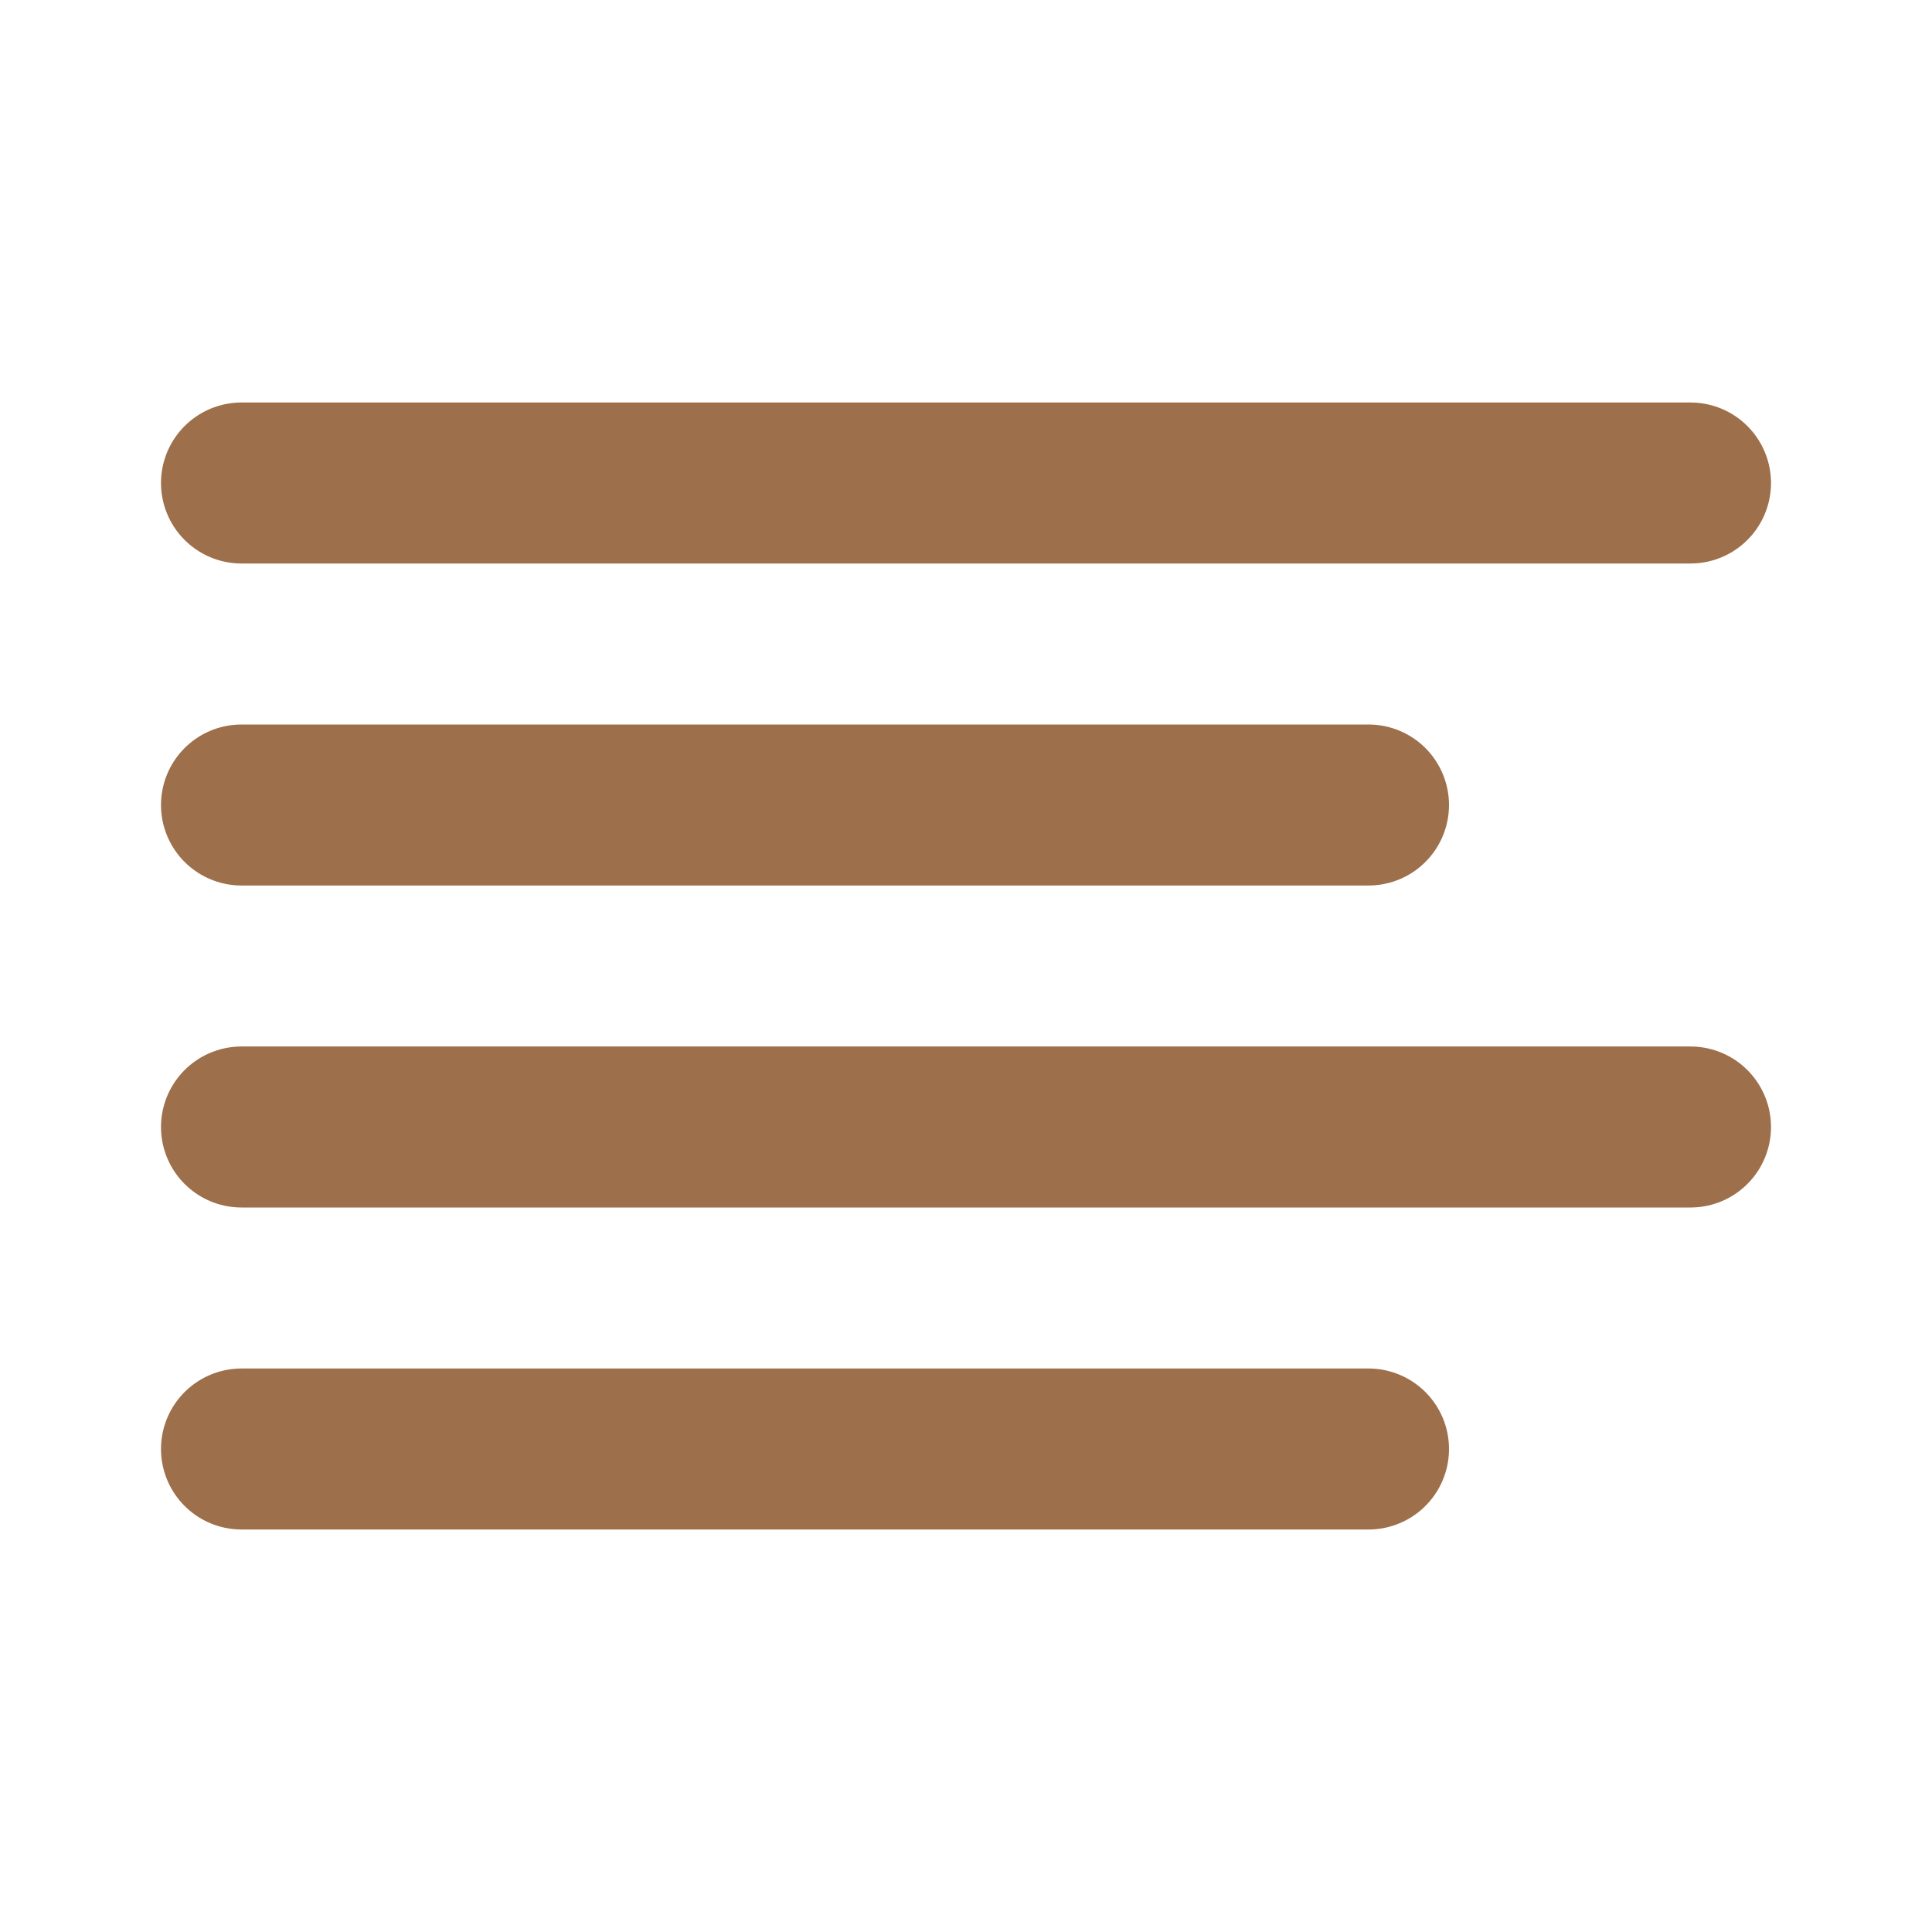
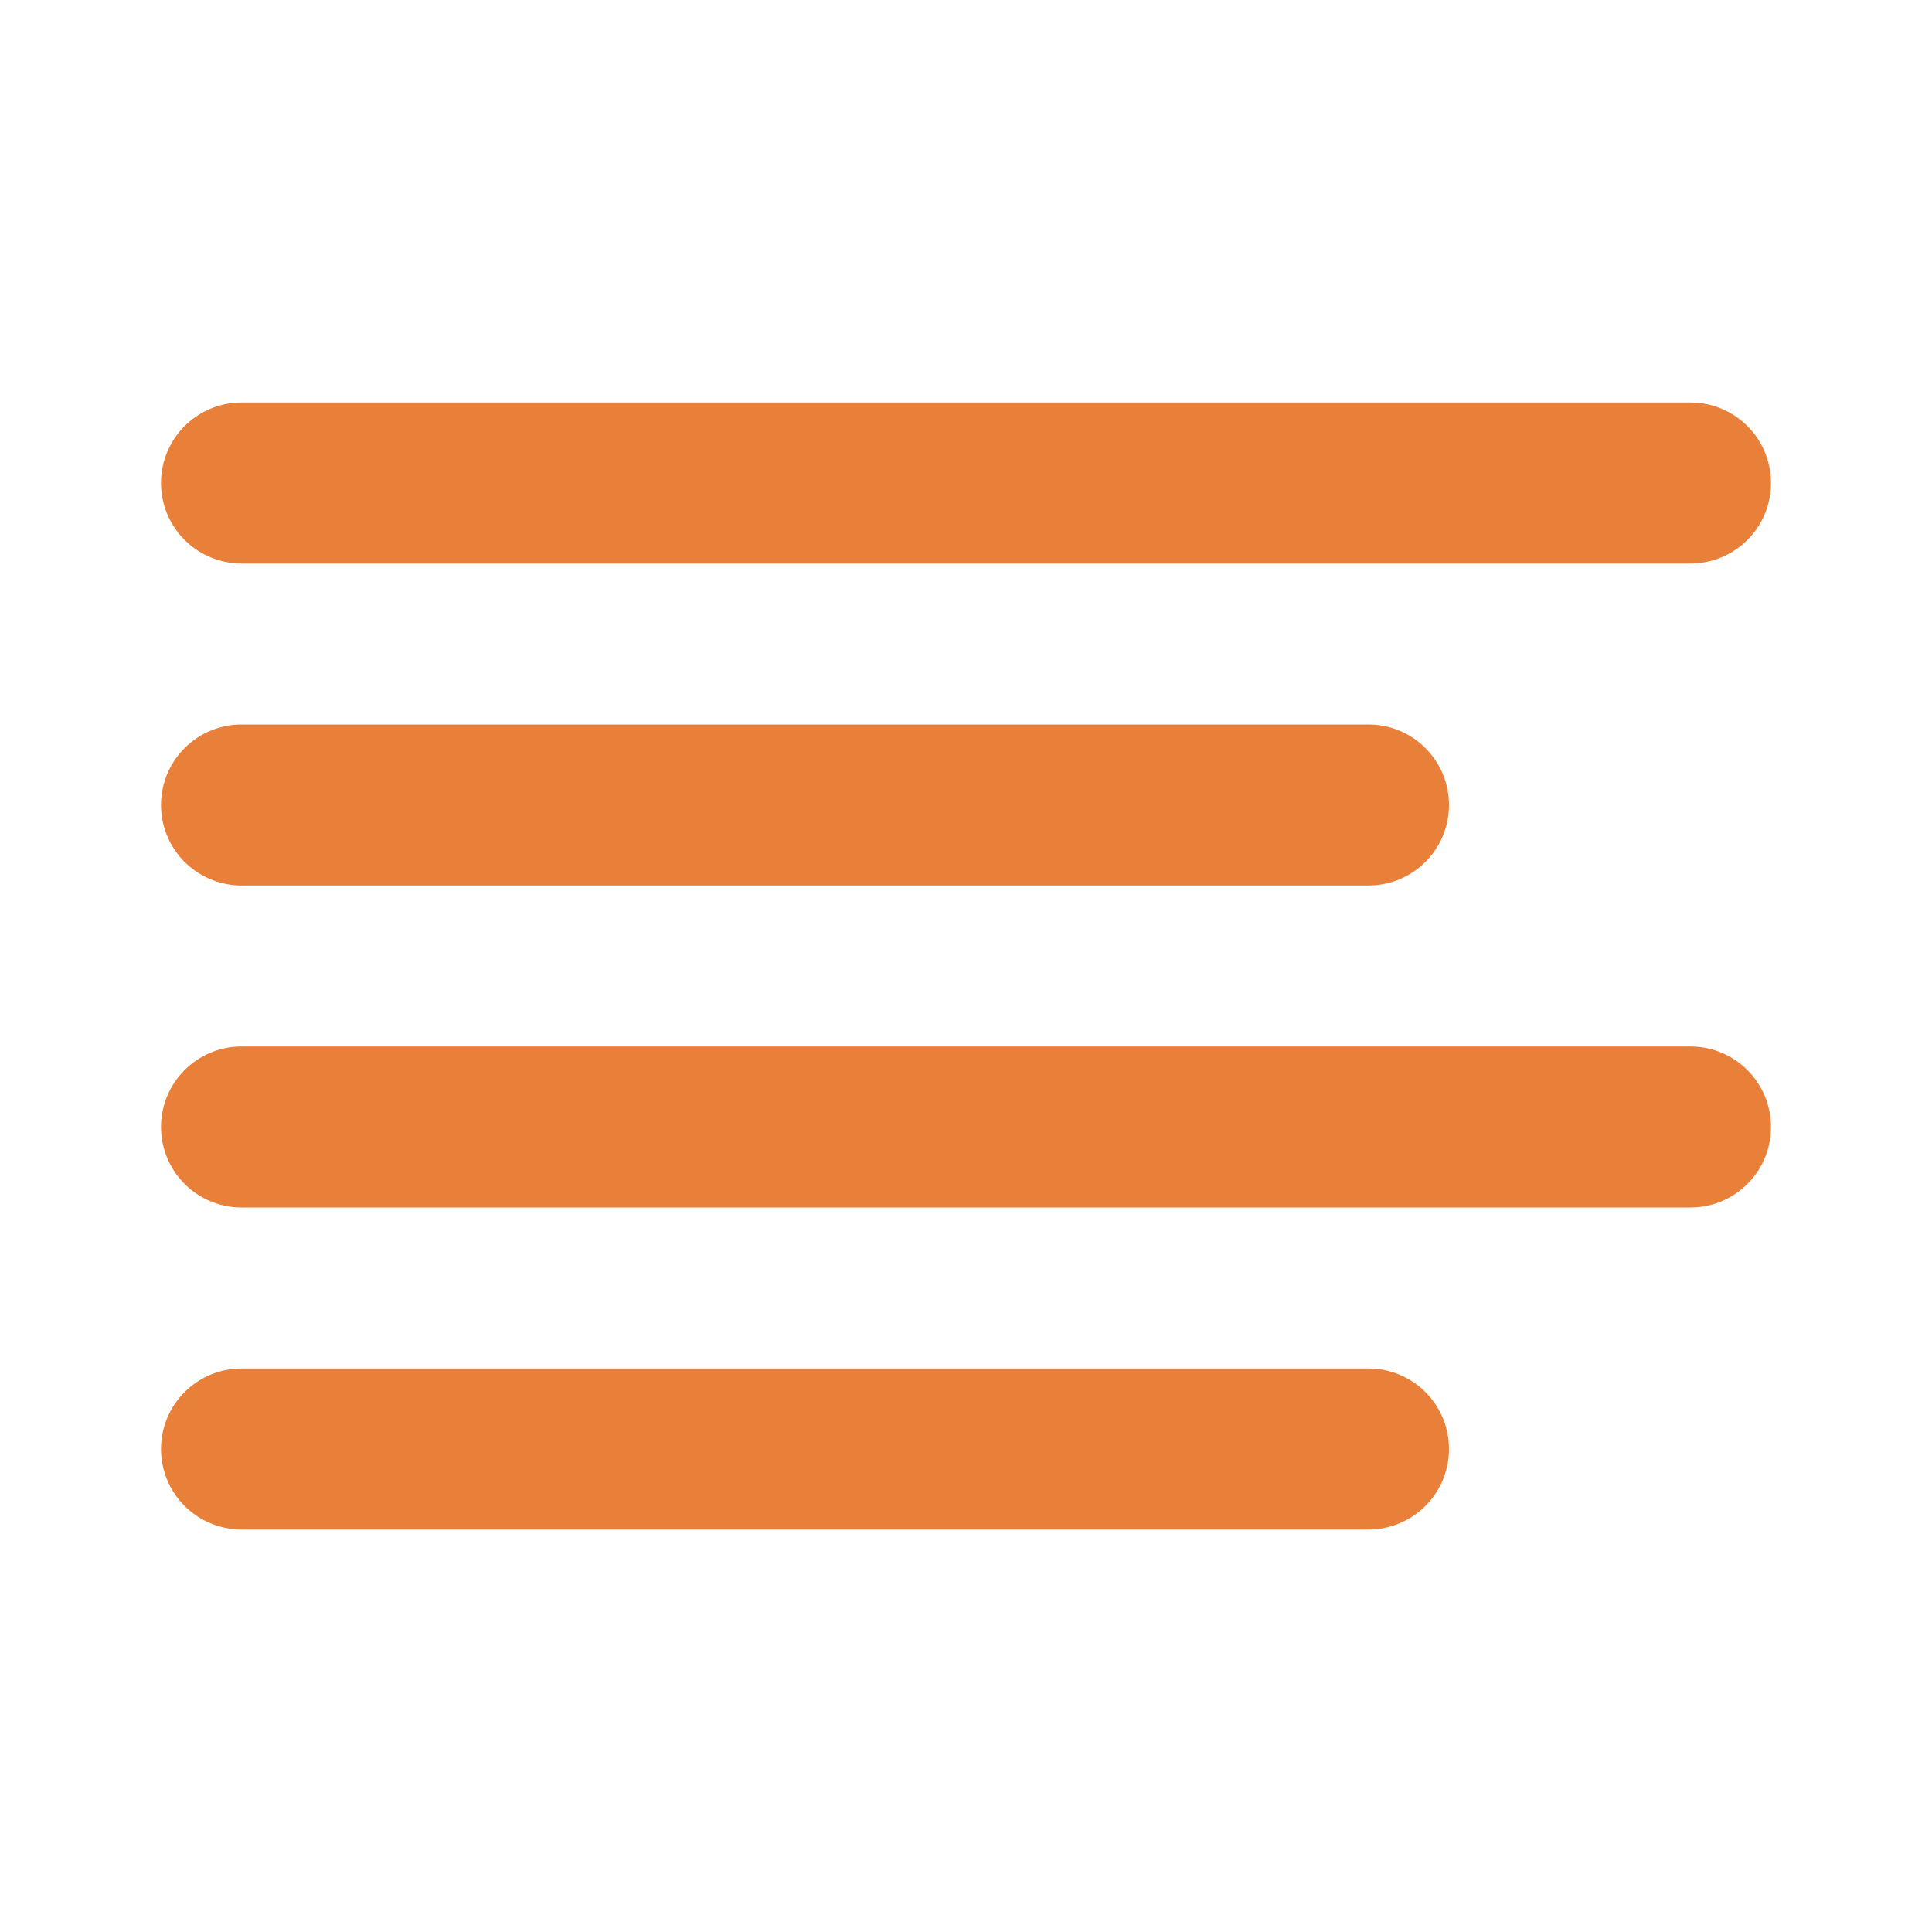
<svg xmlns="http://www.w3.org/2000/svg" width="24" height="24" viewBox="0 0 24 24" fill="none">
-   <path d="M17 10H3" stroke="#9D6F4A" stroke-width="2" stroke-linecap="round" stroke-linejoin="round" />
-   <path d="M21 6H3" stroke="#9D6F4A" stroke-width="2" stroke-linecap="round" stroke-linejoin="round" />
-   <path d="M21 14H3" stroke="#9D6F4A" stroke-width="2" stroke-linecap="round" stroke-linejoin="round" />
-   <path d="M17 18H3" stroke="#9D6F4A" stroke-width="2" stroke-linecap="round" stroke-linejoin="round" />
+   <path d="M17 10H3" stroke="#E88039" stroke-width="2" stroke-linecap="round" stroke-linejoin="round" />
+   <path d="M21 6H3" stroke="#E88039" stroke-width="2" stroke-linecap="round" stroke-linejoin="round" />
+   <path d="M21 14H3" stroke="#E88039" stroke-width="2" stroke-linecap="round" stroke-linejoin="round" />
+   <path d="M17 18H3" stroke="#E88039" stroke-width="2" stroke-linecap="round" stroke-linejoin="round" />
</svg>
